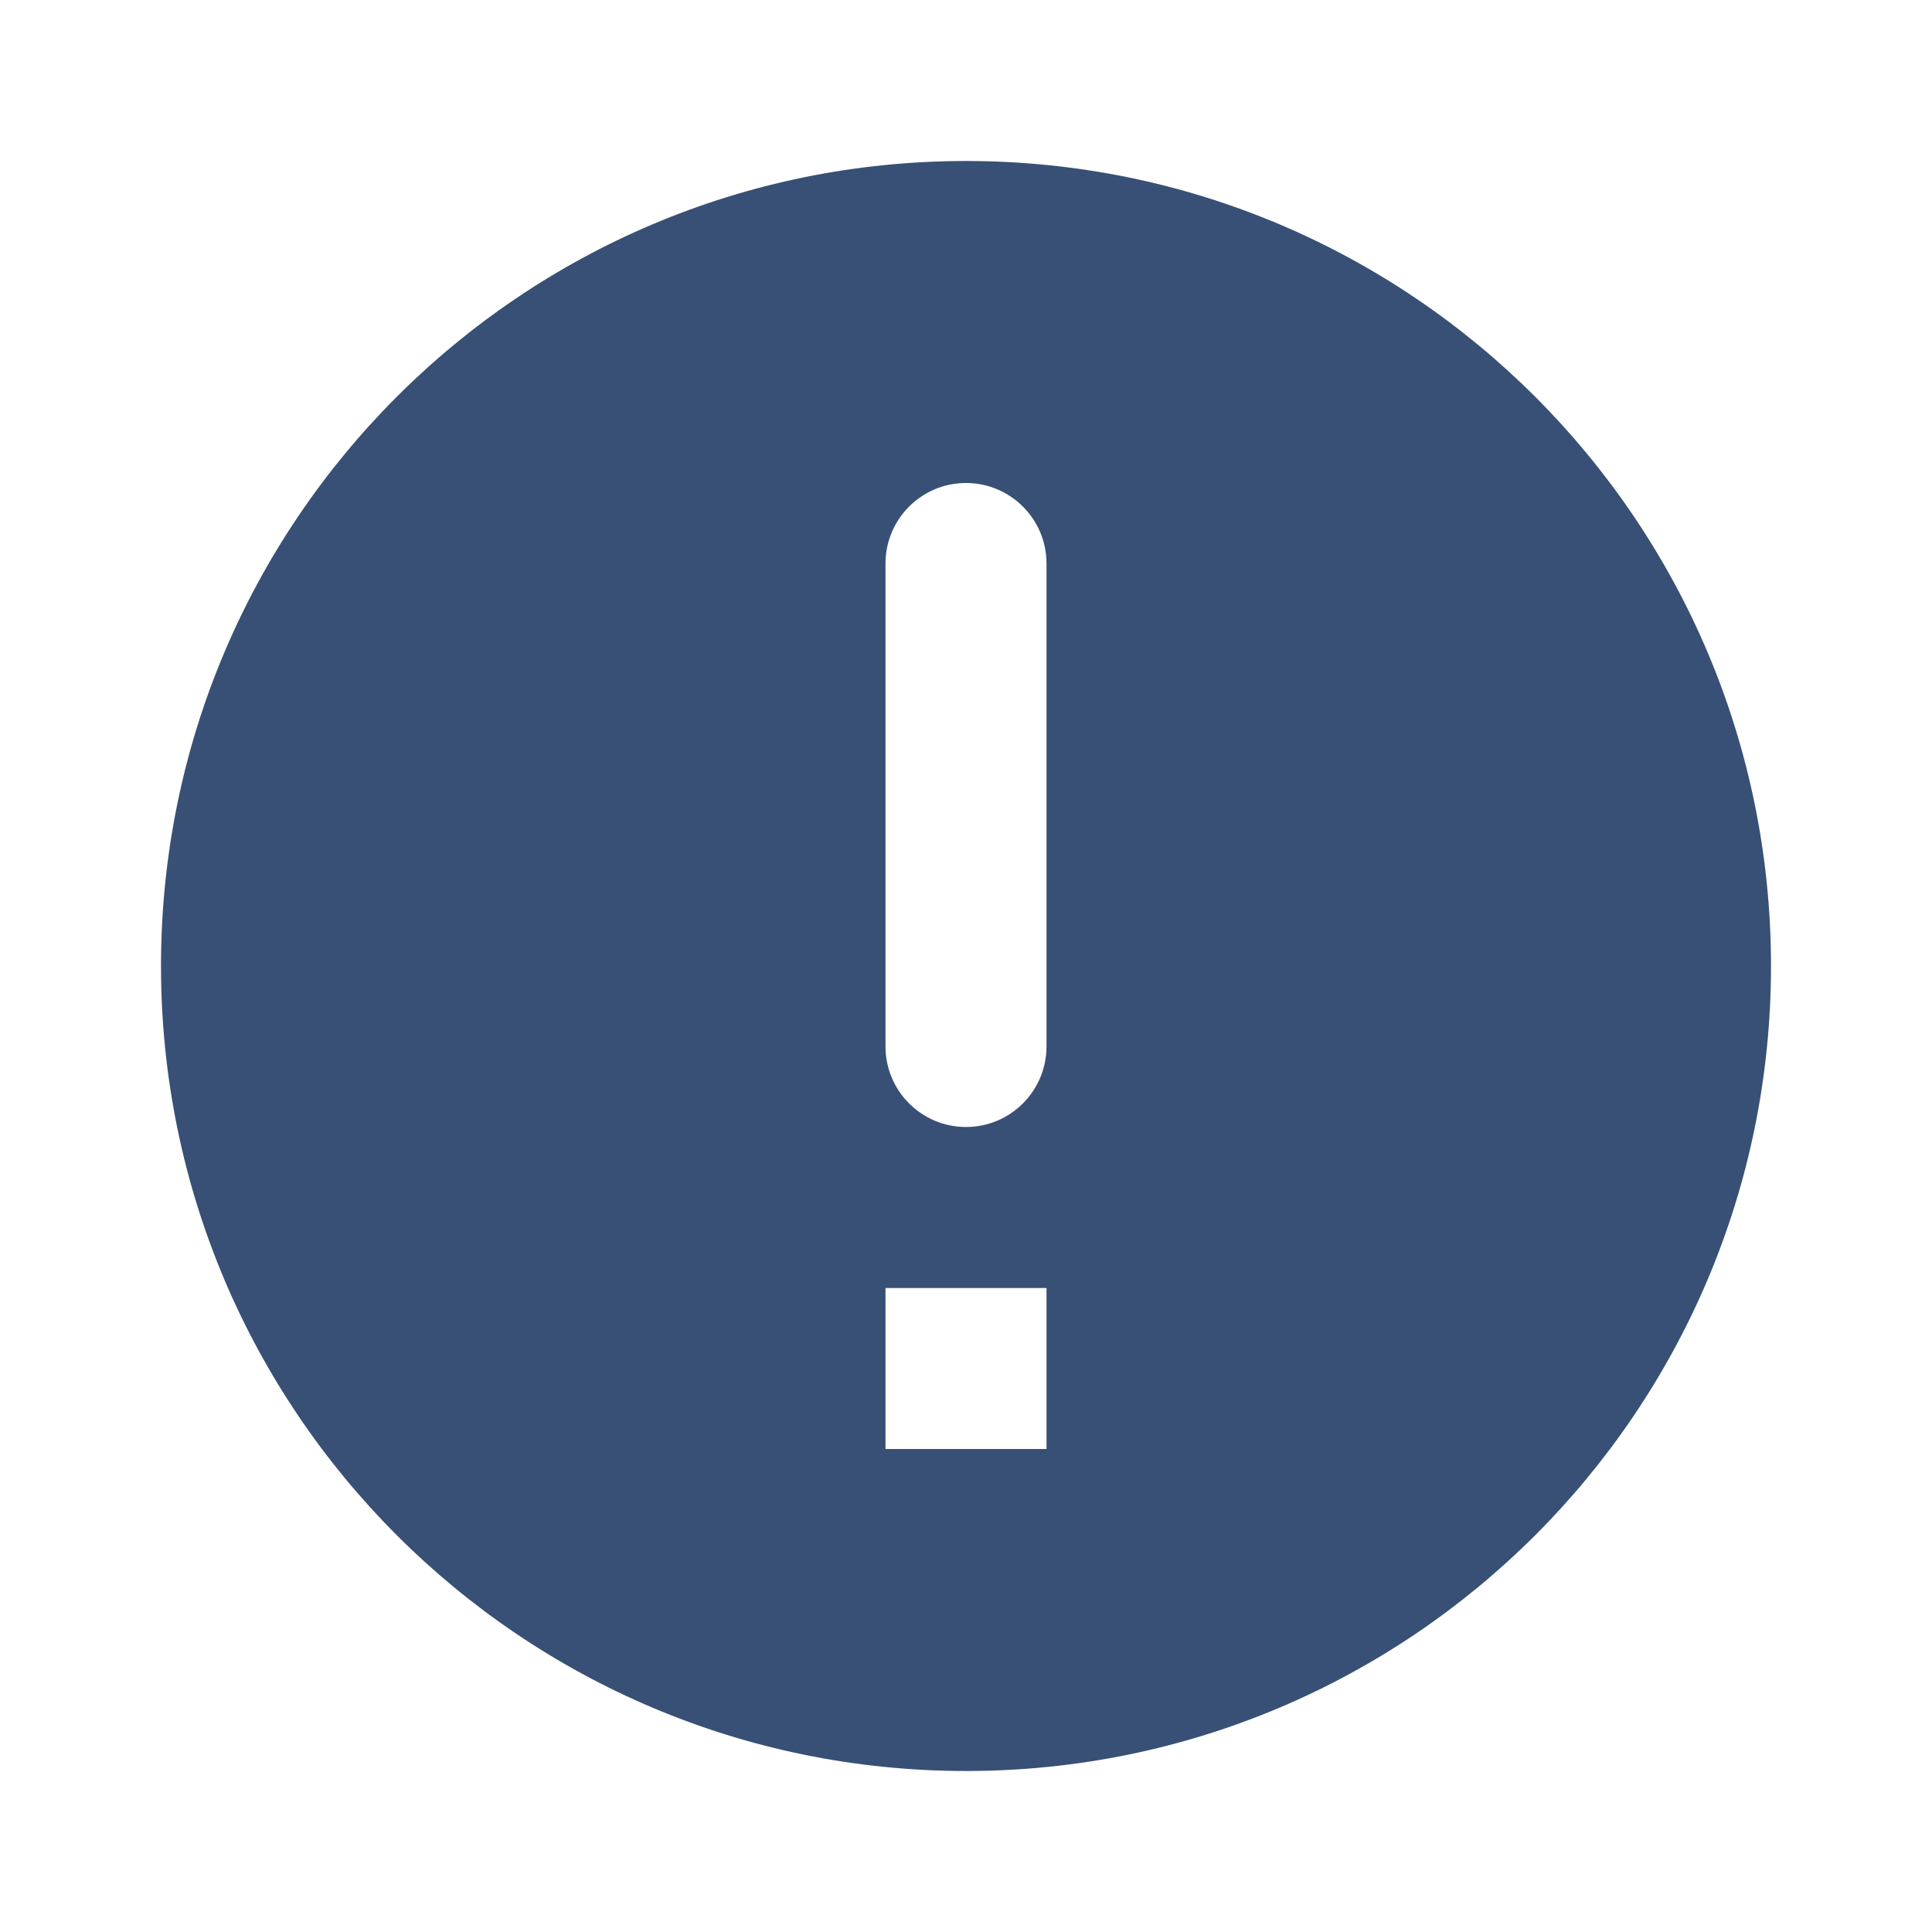
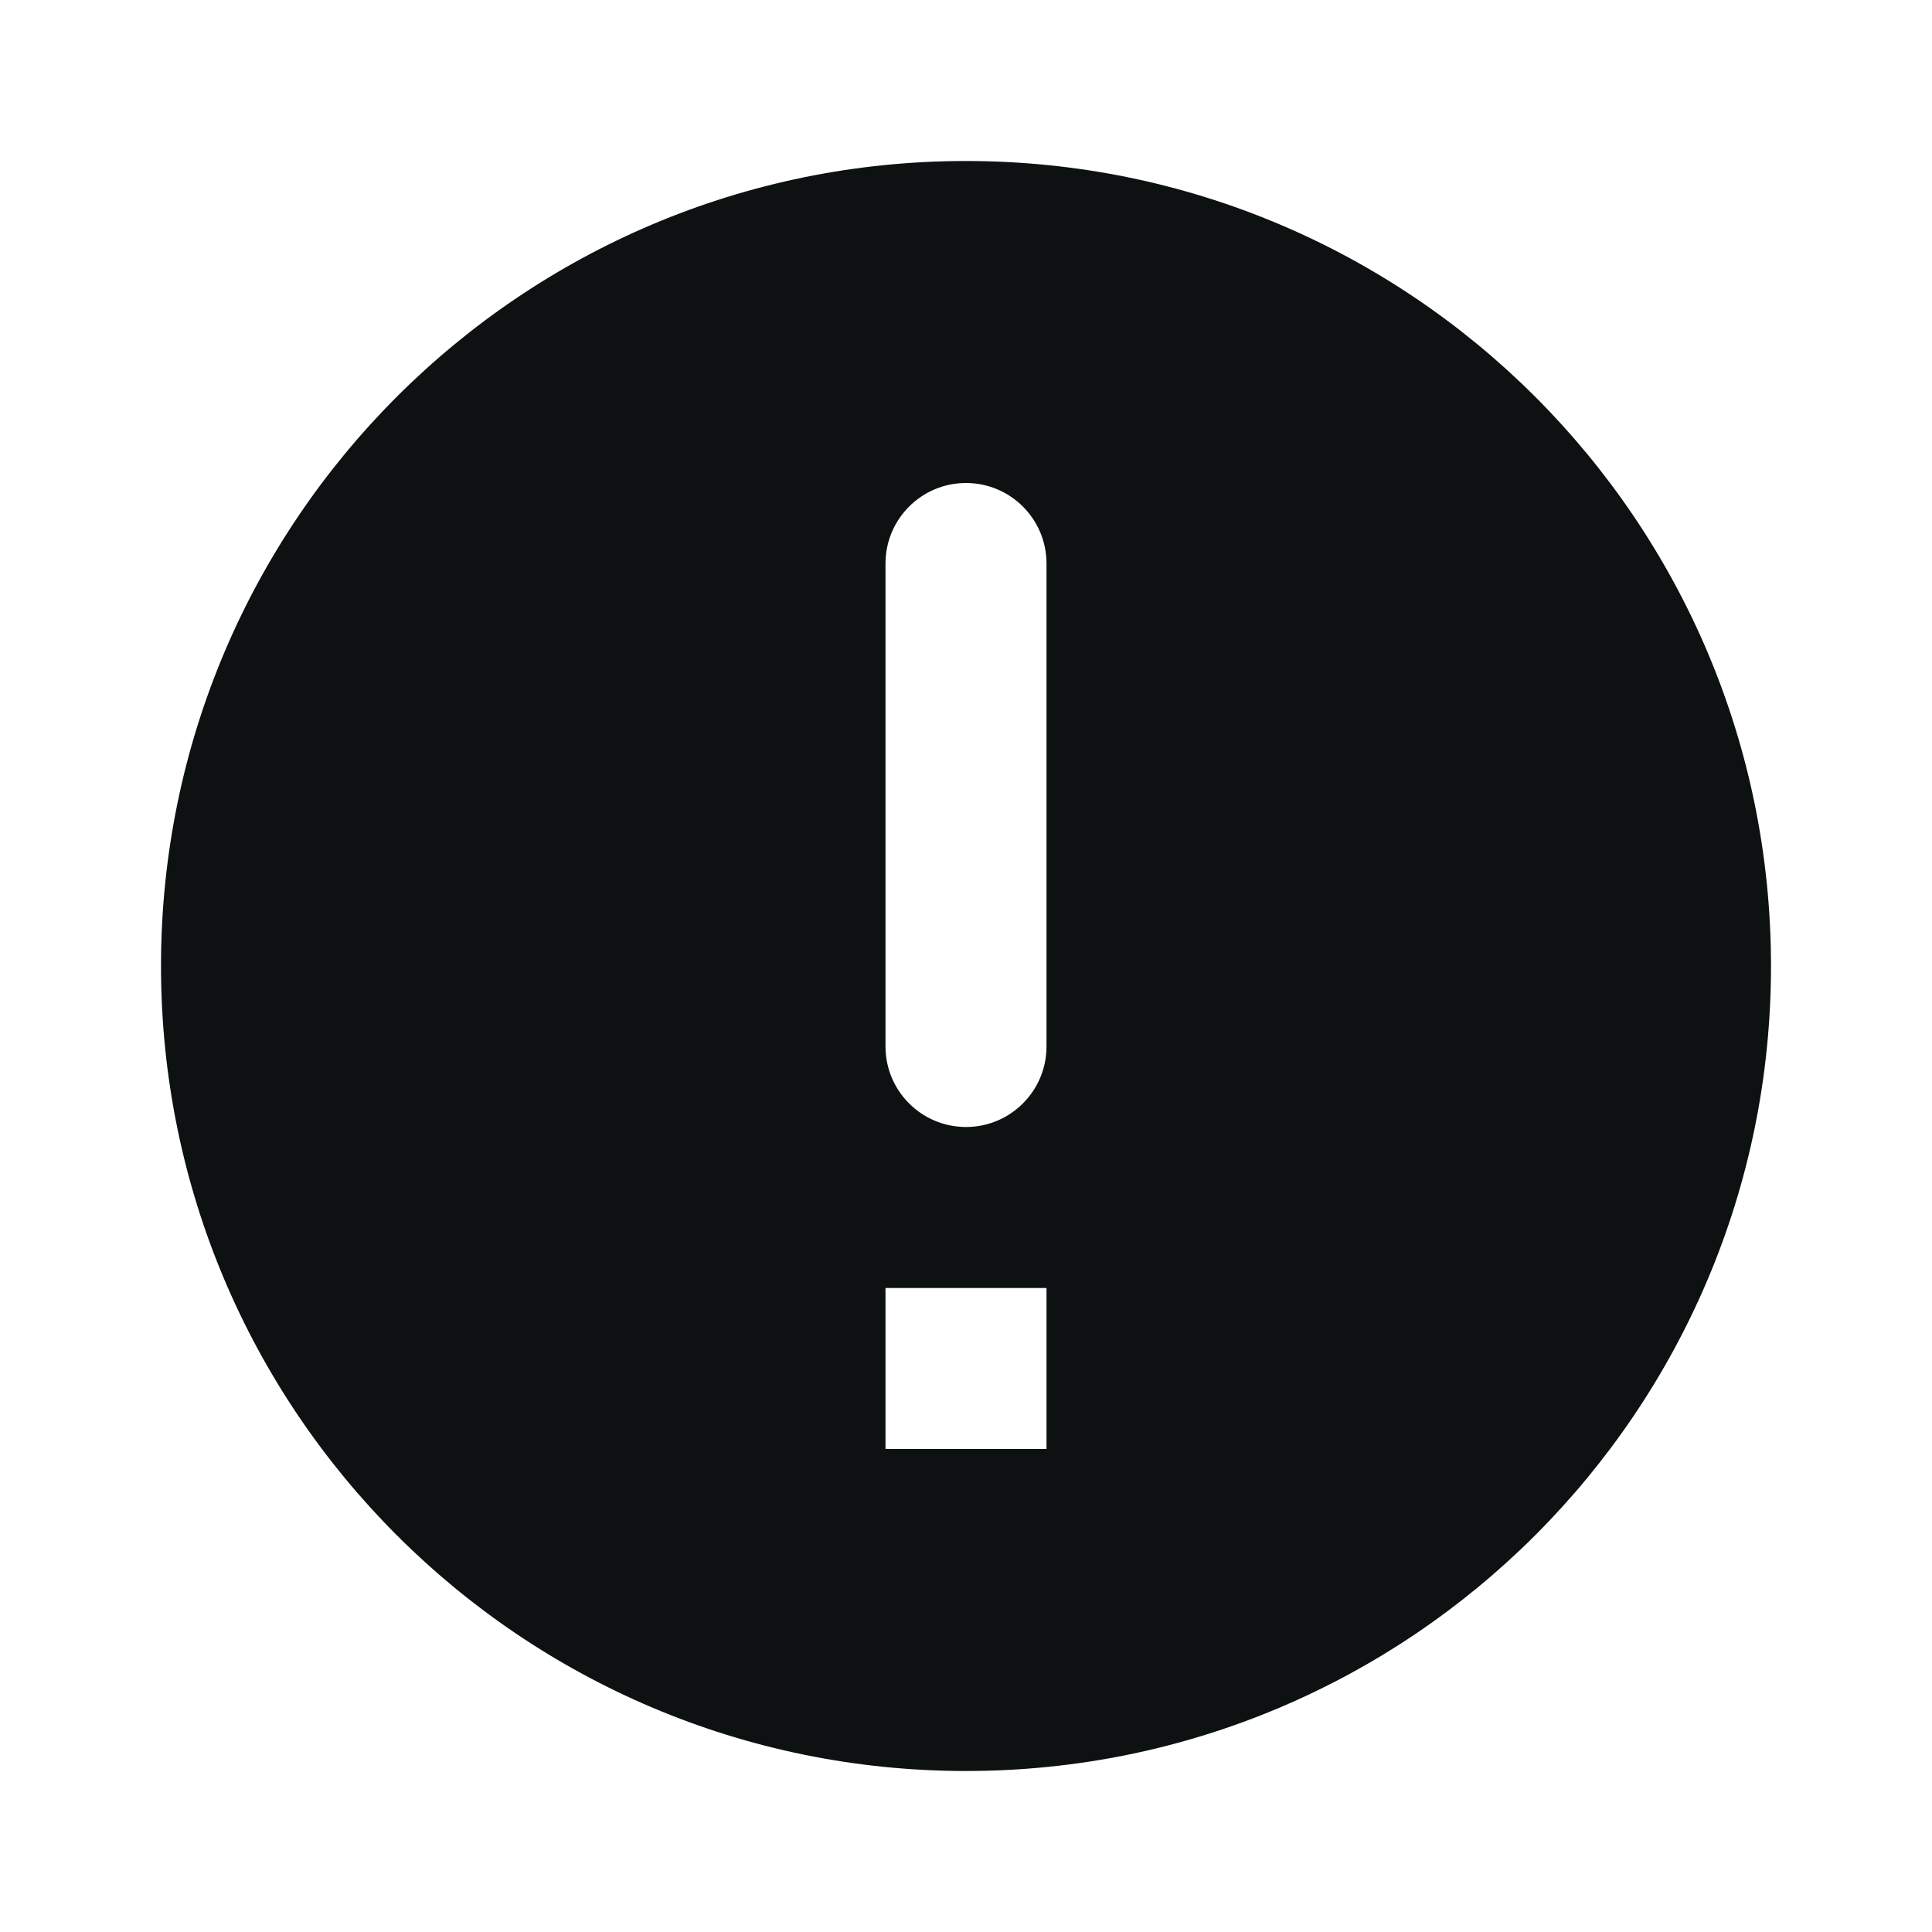
<svg xmlns="http://www.w3.org/2000/svg" width="24" height="24" viewBox="0 0 24 24" fill="none">
-   <path fill-rule="evenodd" clip-rule="evenodd" d="M12 2C17.523 2 22 6.477 22 12C22 17.523 17.523 22 12 22C6.477 22 2 17.523 2 12C2 6.477 6.477 2 12 2ZM11 16H13V18H11V16ZM12 6C12.552 6 13 6.448 13 7V13C13 13.552 12.552 14 12 14C11.448 14 11 13.552 11 13V7C11 6.448 11.448 6 12 6Z" fill="#385075" />
+   <path fill-rule="evenodd" clip-rule="evenodd" d="M12 2C17.523 2 22 6.477 22 12C22 17.523 17.523 22 12 22C6.477 22 2 17.523 2 12C2 6.477 6.477 2 12 2ZM11 16H13V18H11V16ZM12 6C12.552 6 13 6.448 13 7V13C13 13.552 12.552 14 12 14C11.448 14 11 13.552 11 13V7C11 6.448 11.448 6 12 6Z" fill="#0E1111" />
</svg>
